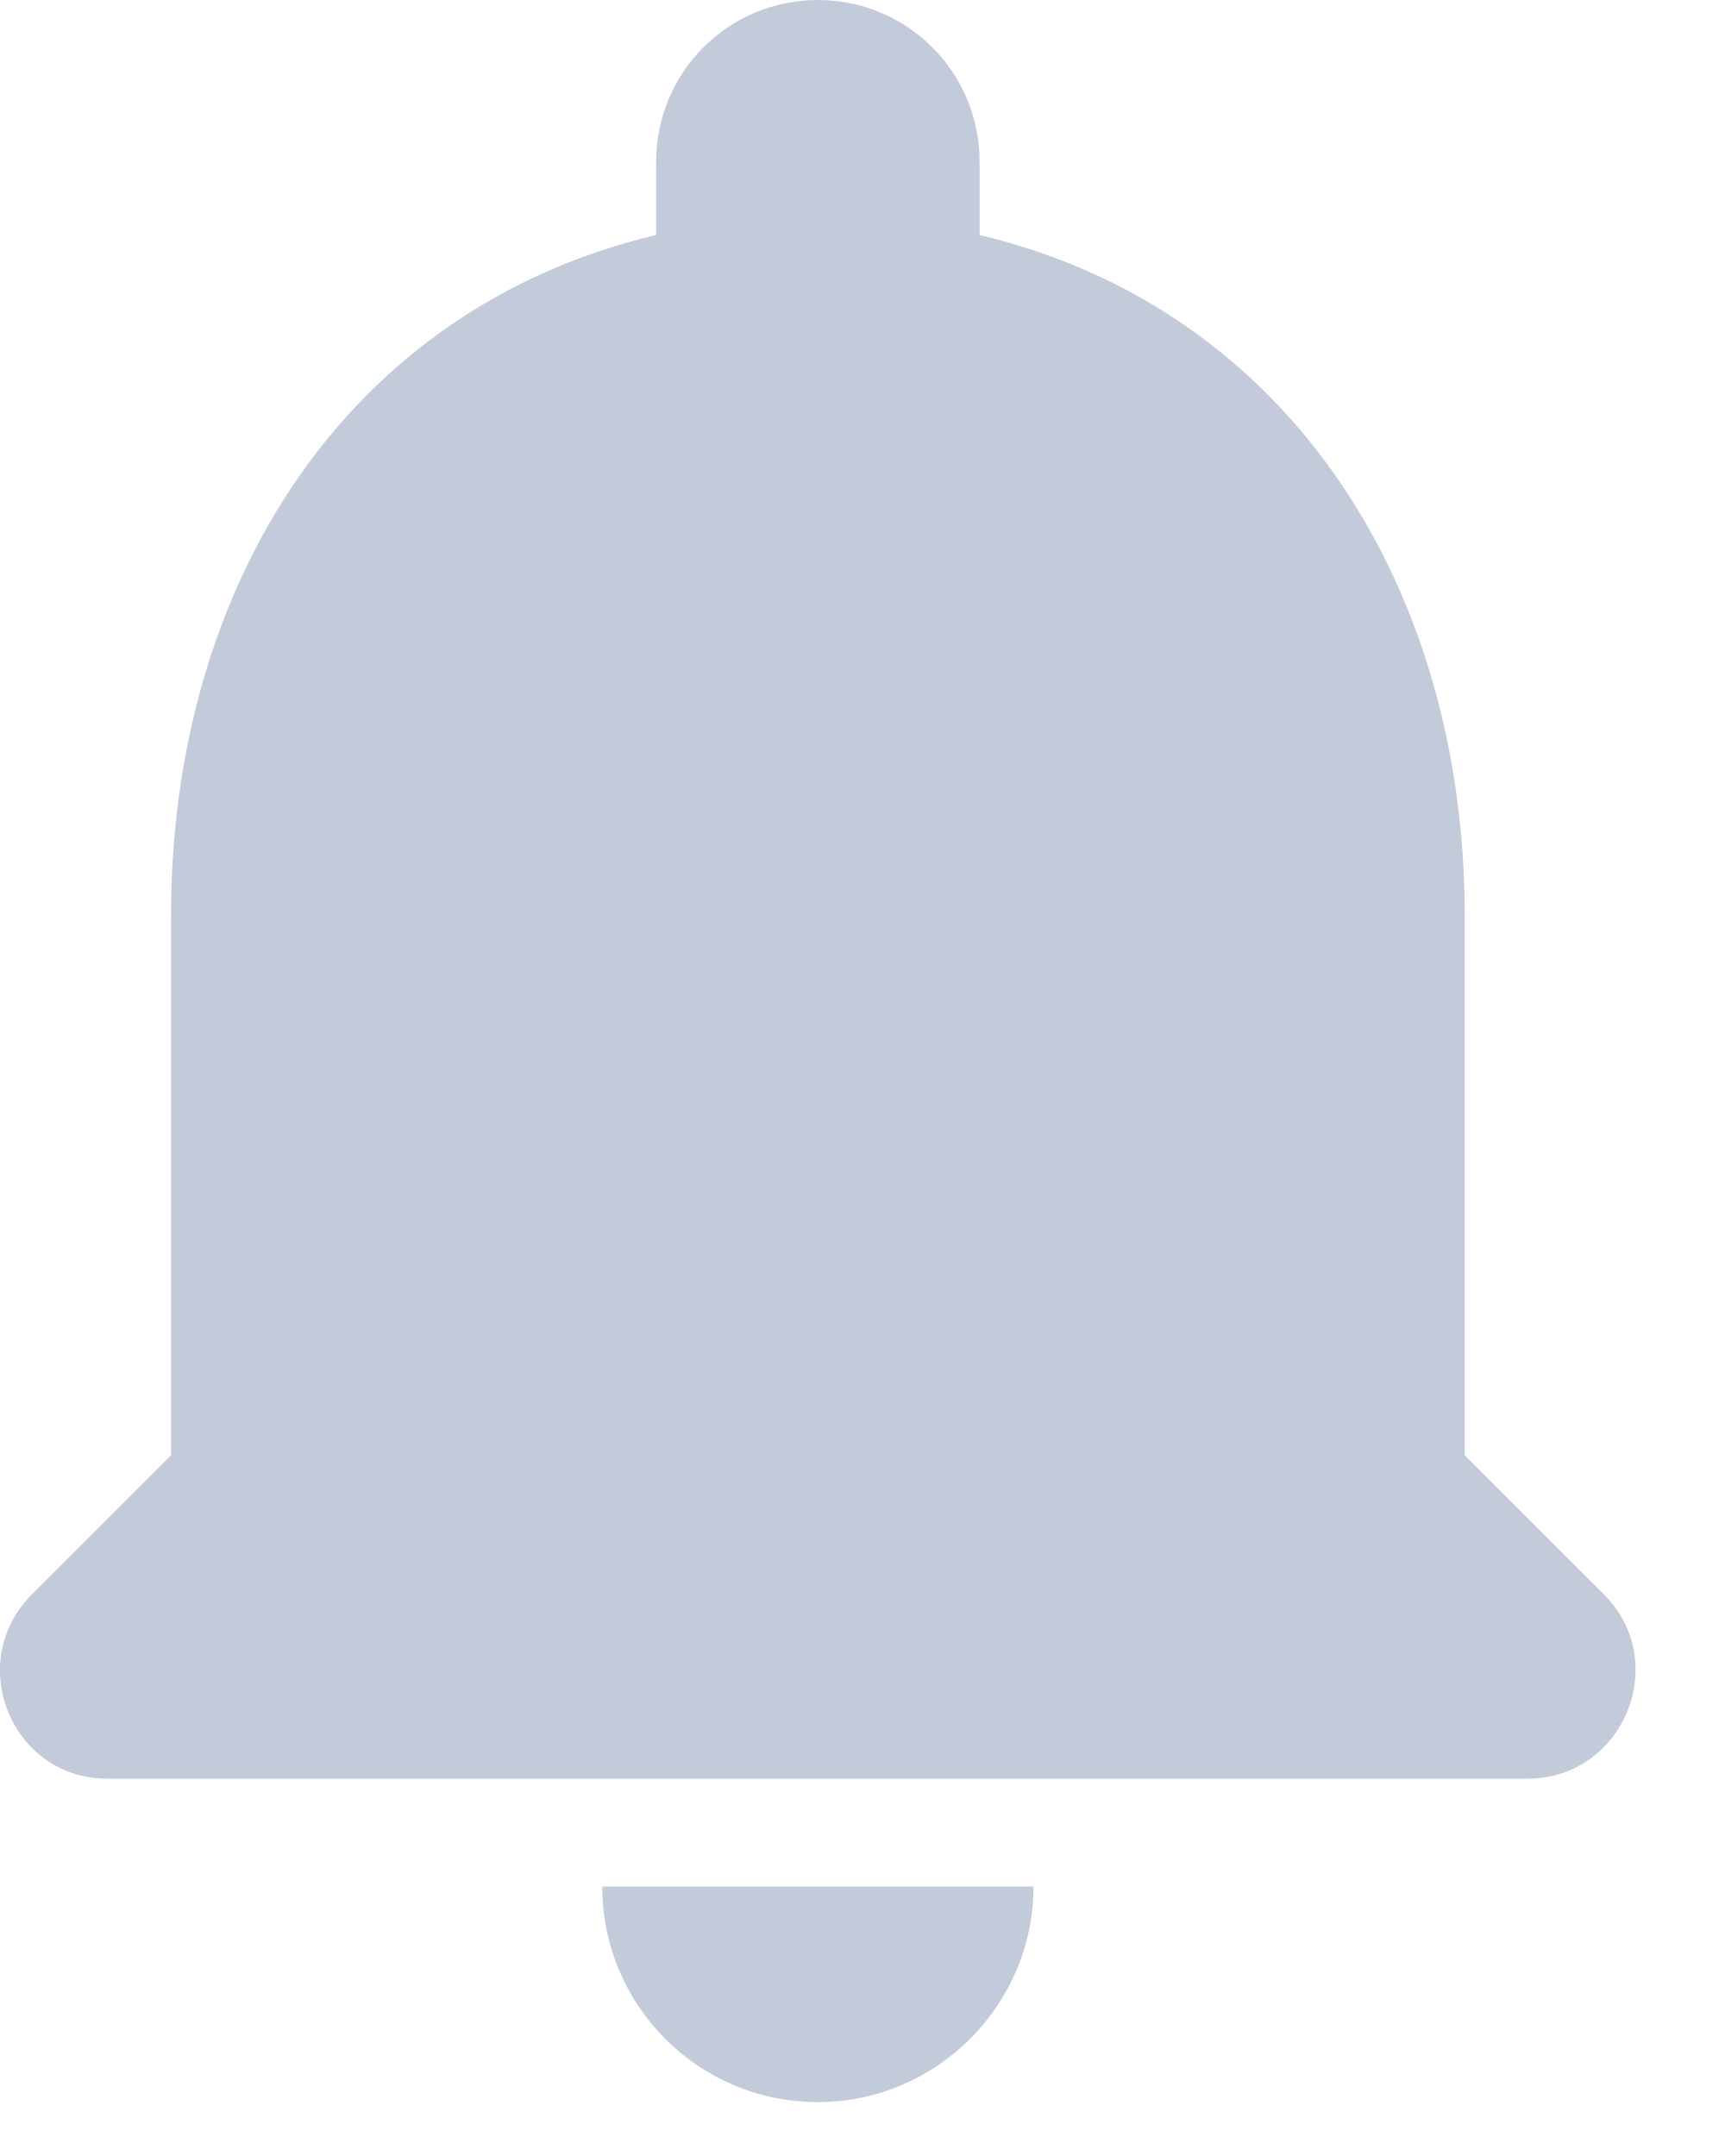
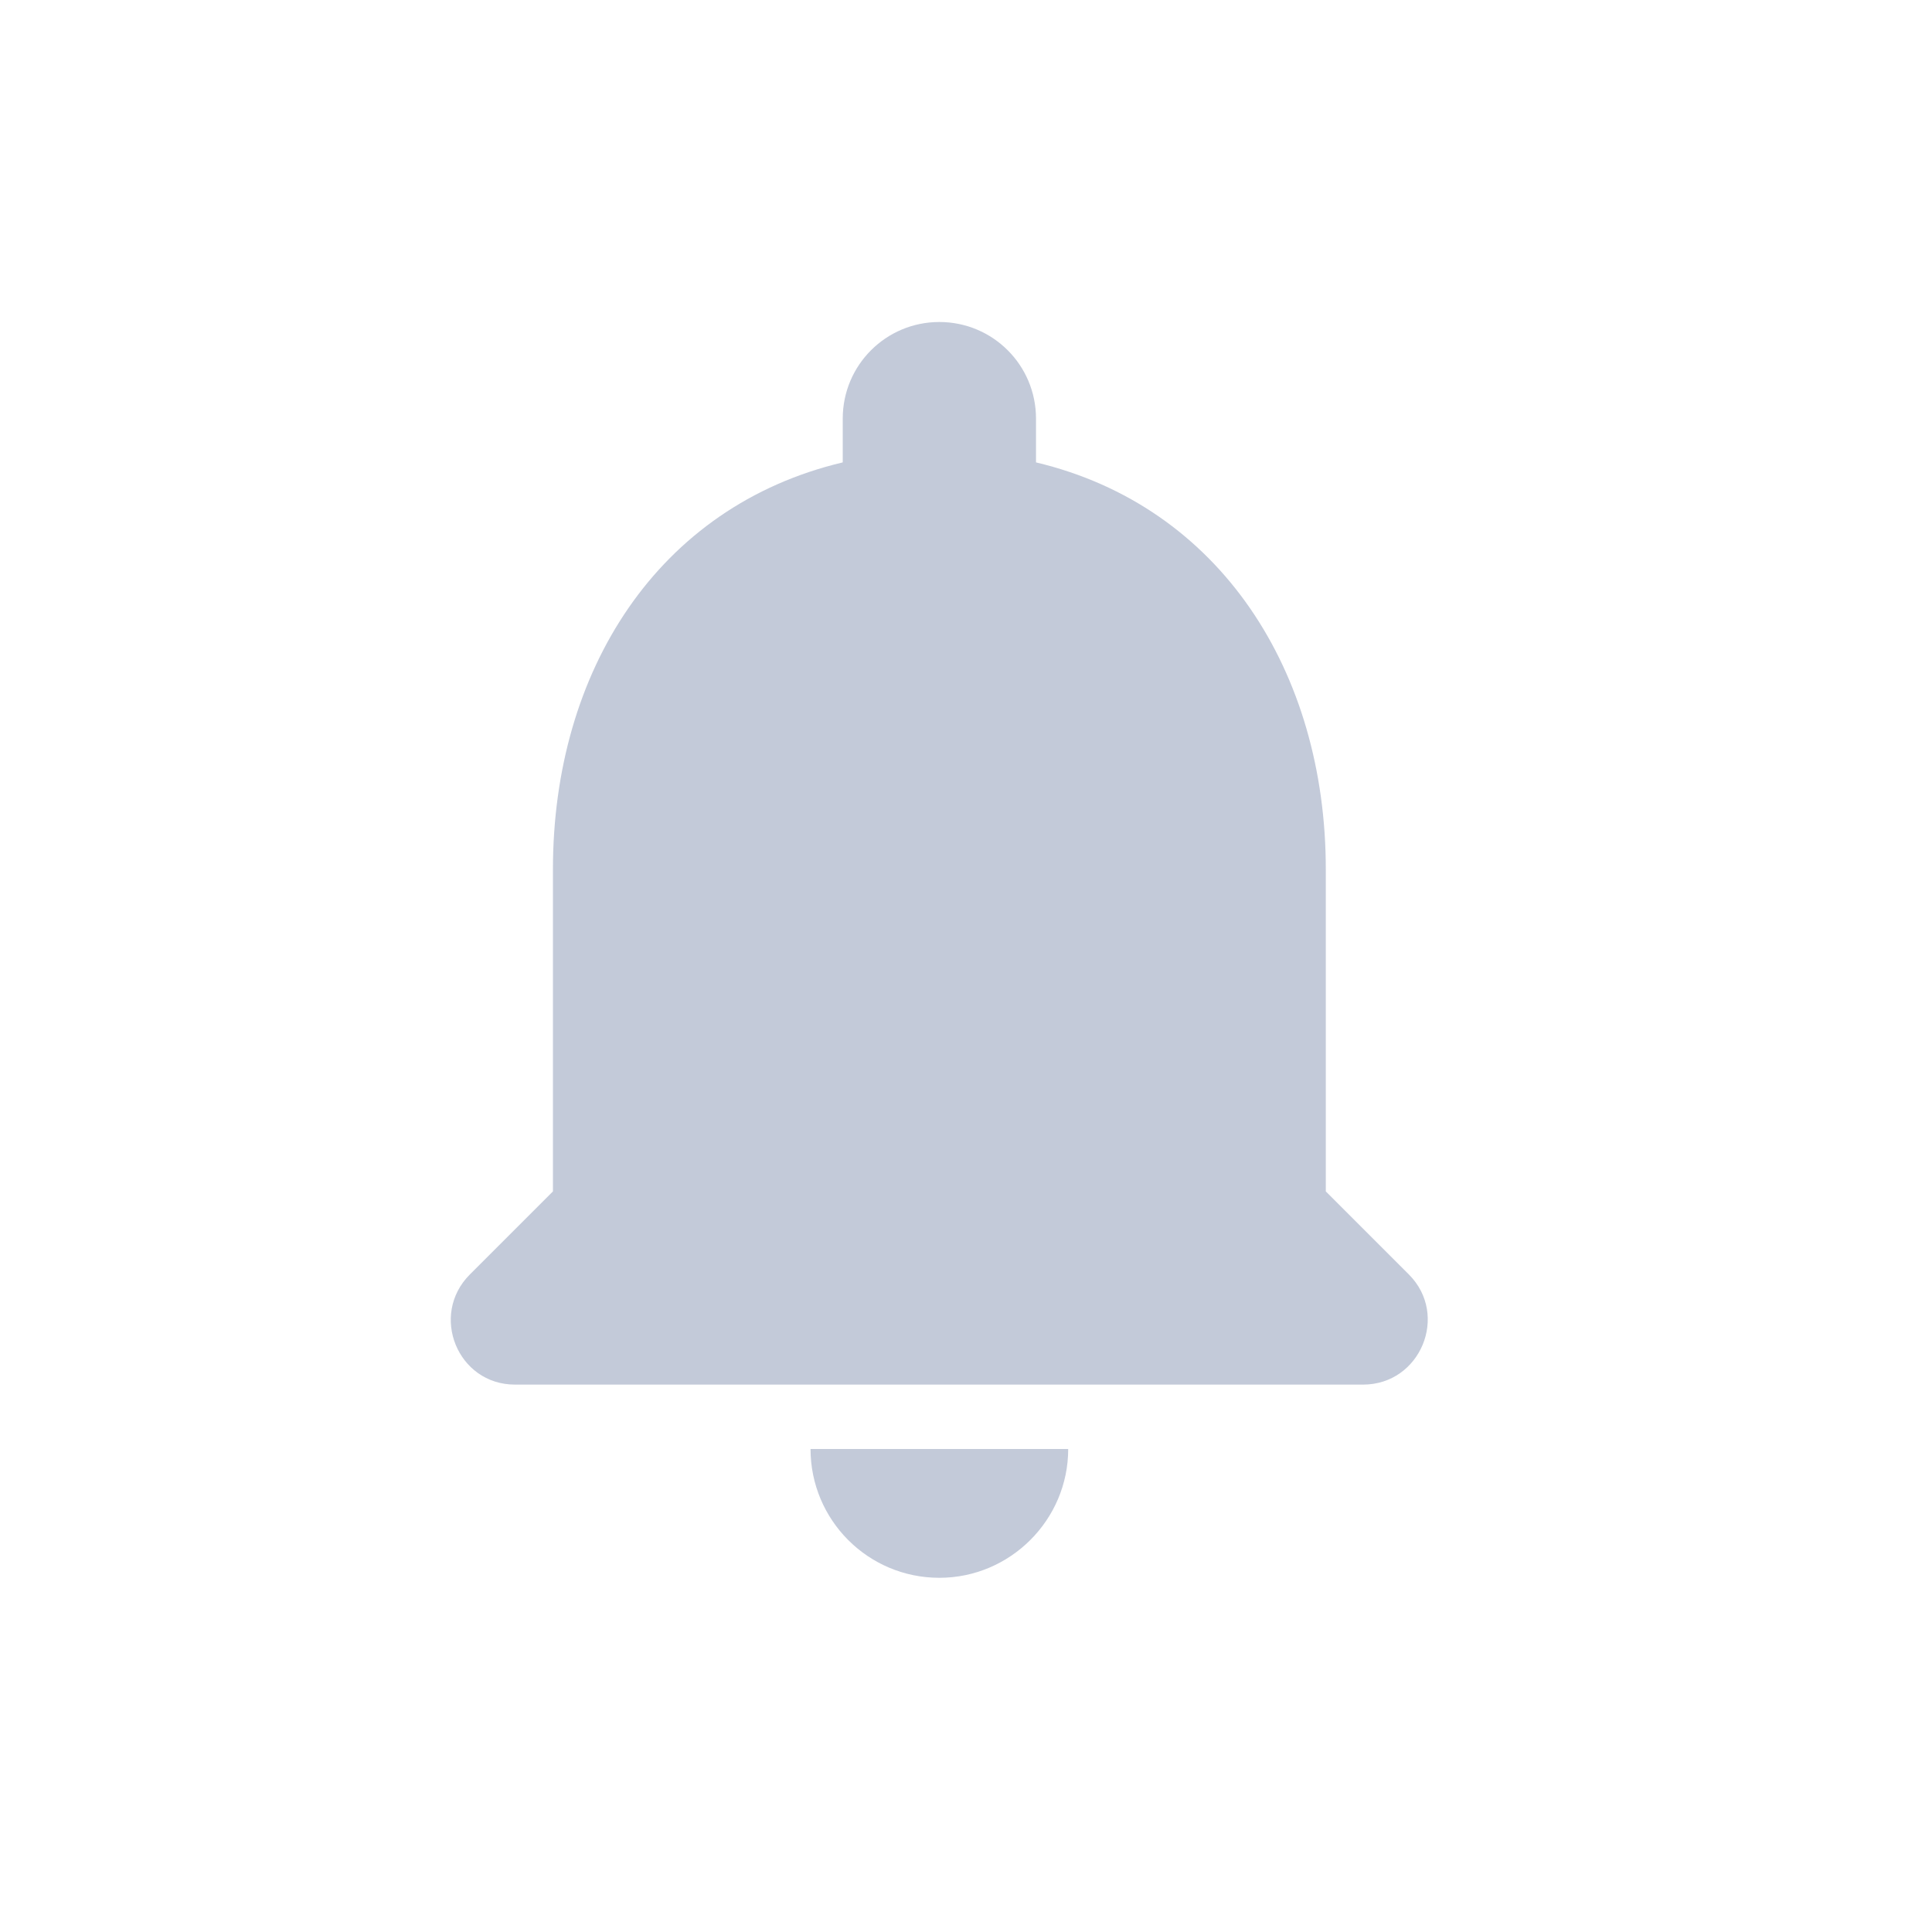
- <svg xmlns="http://www.w3.org/2000/svg" width="16" height="20" viewBox="0 0 16 20" fill="none">
-   <path fill-rule="evenodd" clip-rule="evenodd" d="M7.586 19.5C8.686 19.5 9.586 18.6 9.586 17.5H5.586C5.586 18.6 6.476 19.5 7.586 19.5ZM13.586 13.5V8.5C13.586 5.43 11.947 2.86 9.086 2.18V1.5C9.086 0.67 8.416 0 7.586 0C6.756 0 6.086 0.67 6.086 1.5V2.18C3.216 2.86 1.586 5.42 1.586 8.5V13.5L0.296 14.79C-0.334 15.42 0.106 16.5 0.996 16.5H14.166C15.056 16.5 15.507 15.42 14.877 14.79L13.586 13.5Z" fill="#C3CAD9" />
+ <svg xmlns="http://www.w3.org/2000/svg" width="30" height="30" viewBox="0 0 30 30" fill="none">
+   <g id="Icon">
+     <path id="Icon_2" fill-rule="evenodd" clip-rule="evenodd" d="M14.586 24.5C15.687 24.5 16.587 23.6 16.587 22.5H12.586C12.586 23.6 13.476 24.5 14.586 24.5ZM20.587 18.5V13.5C20.587 10.43 18.947 7.86 16.087 7.18V6.5C16.087 5.67 15.416 5 14.586 5C13.757 5 13.086 5.67 13.086 6.5V7.18C10.216 7.86 8.586 10.42 8.586 13.5V18.5L7.296 19.79C6.666 20.42 7.106 21.5 7.996 21.5H21.166C22.056 21.5 22.506 20.42 21.877 19.79L20.587 18.5Z" fill="#C3CAD9" />
+   </g>
</svg>
